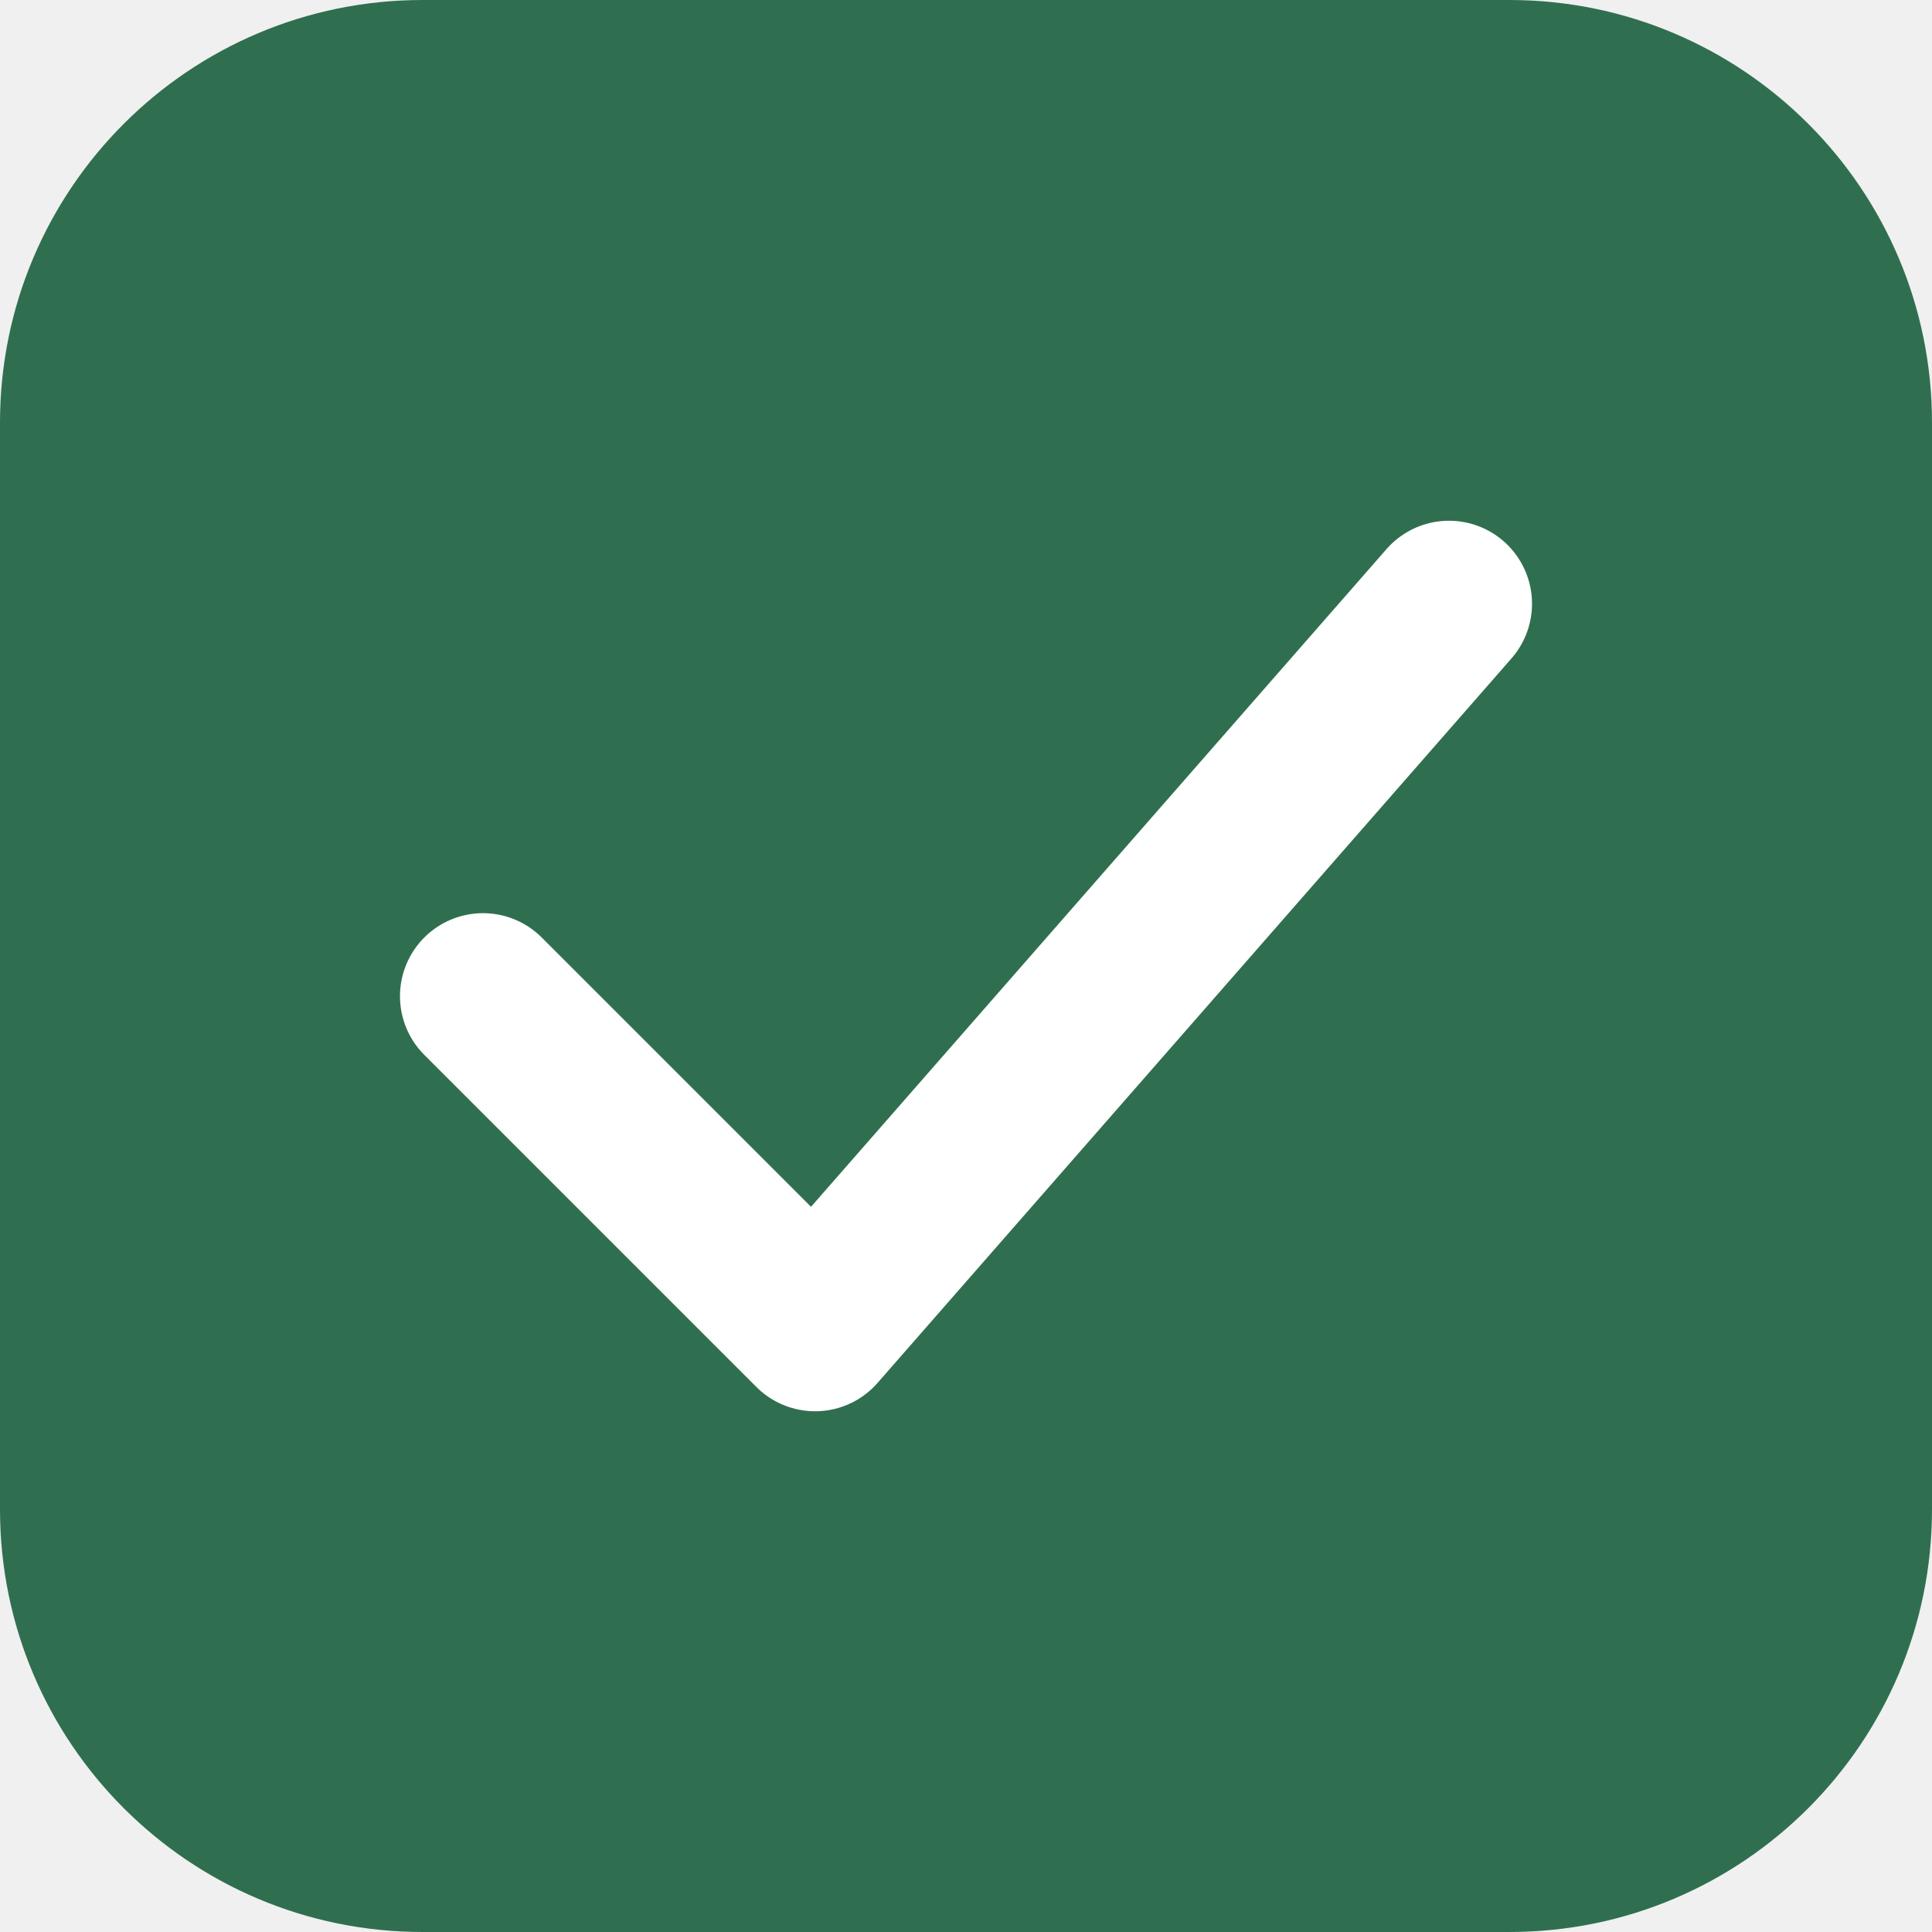
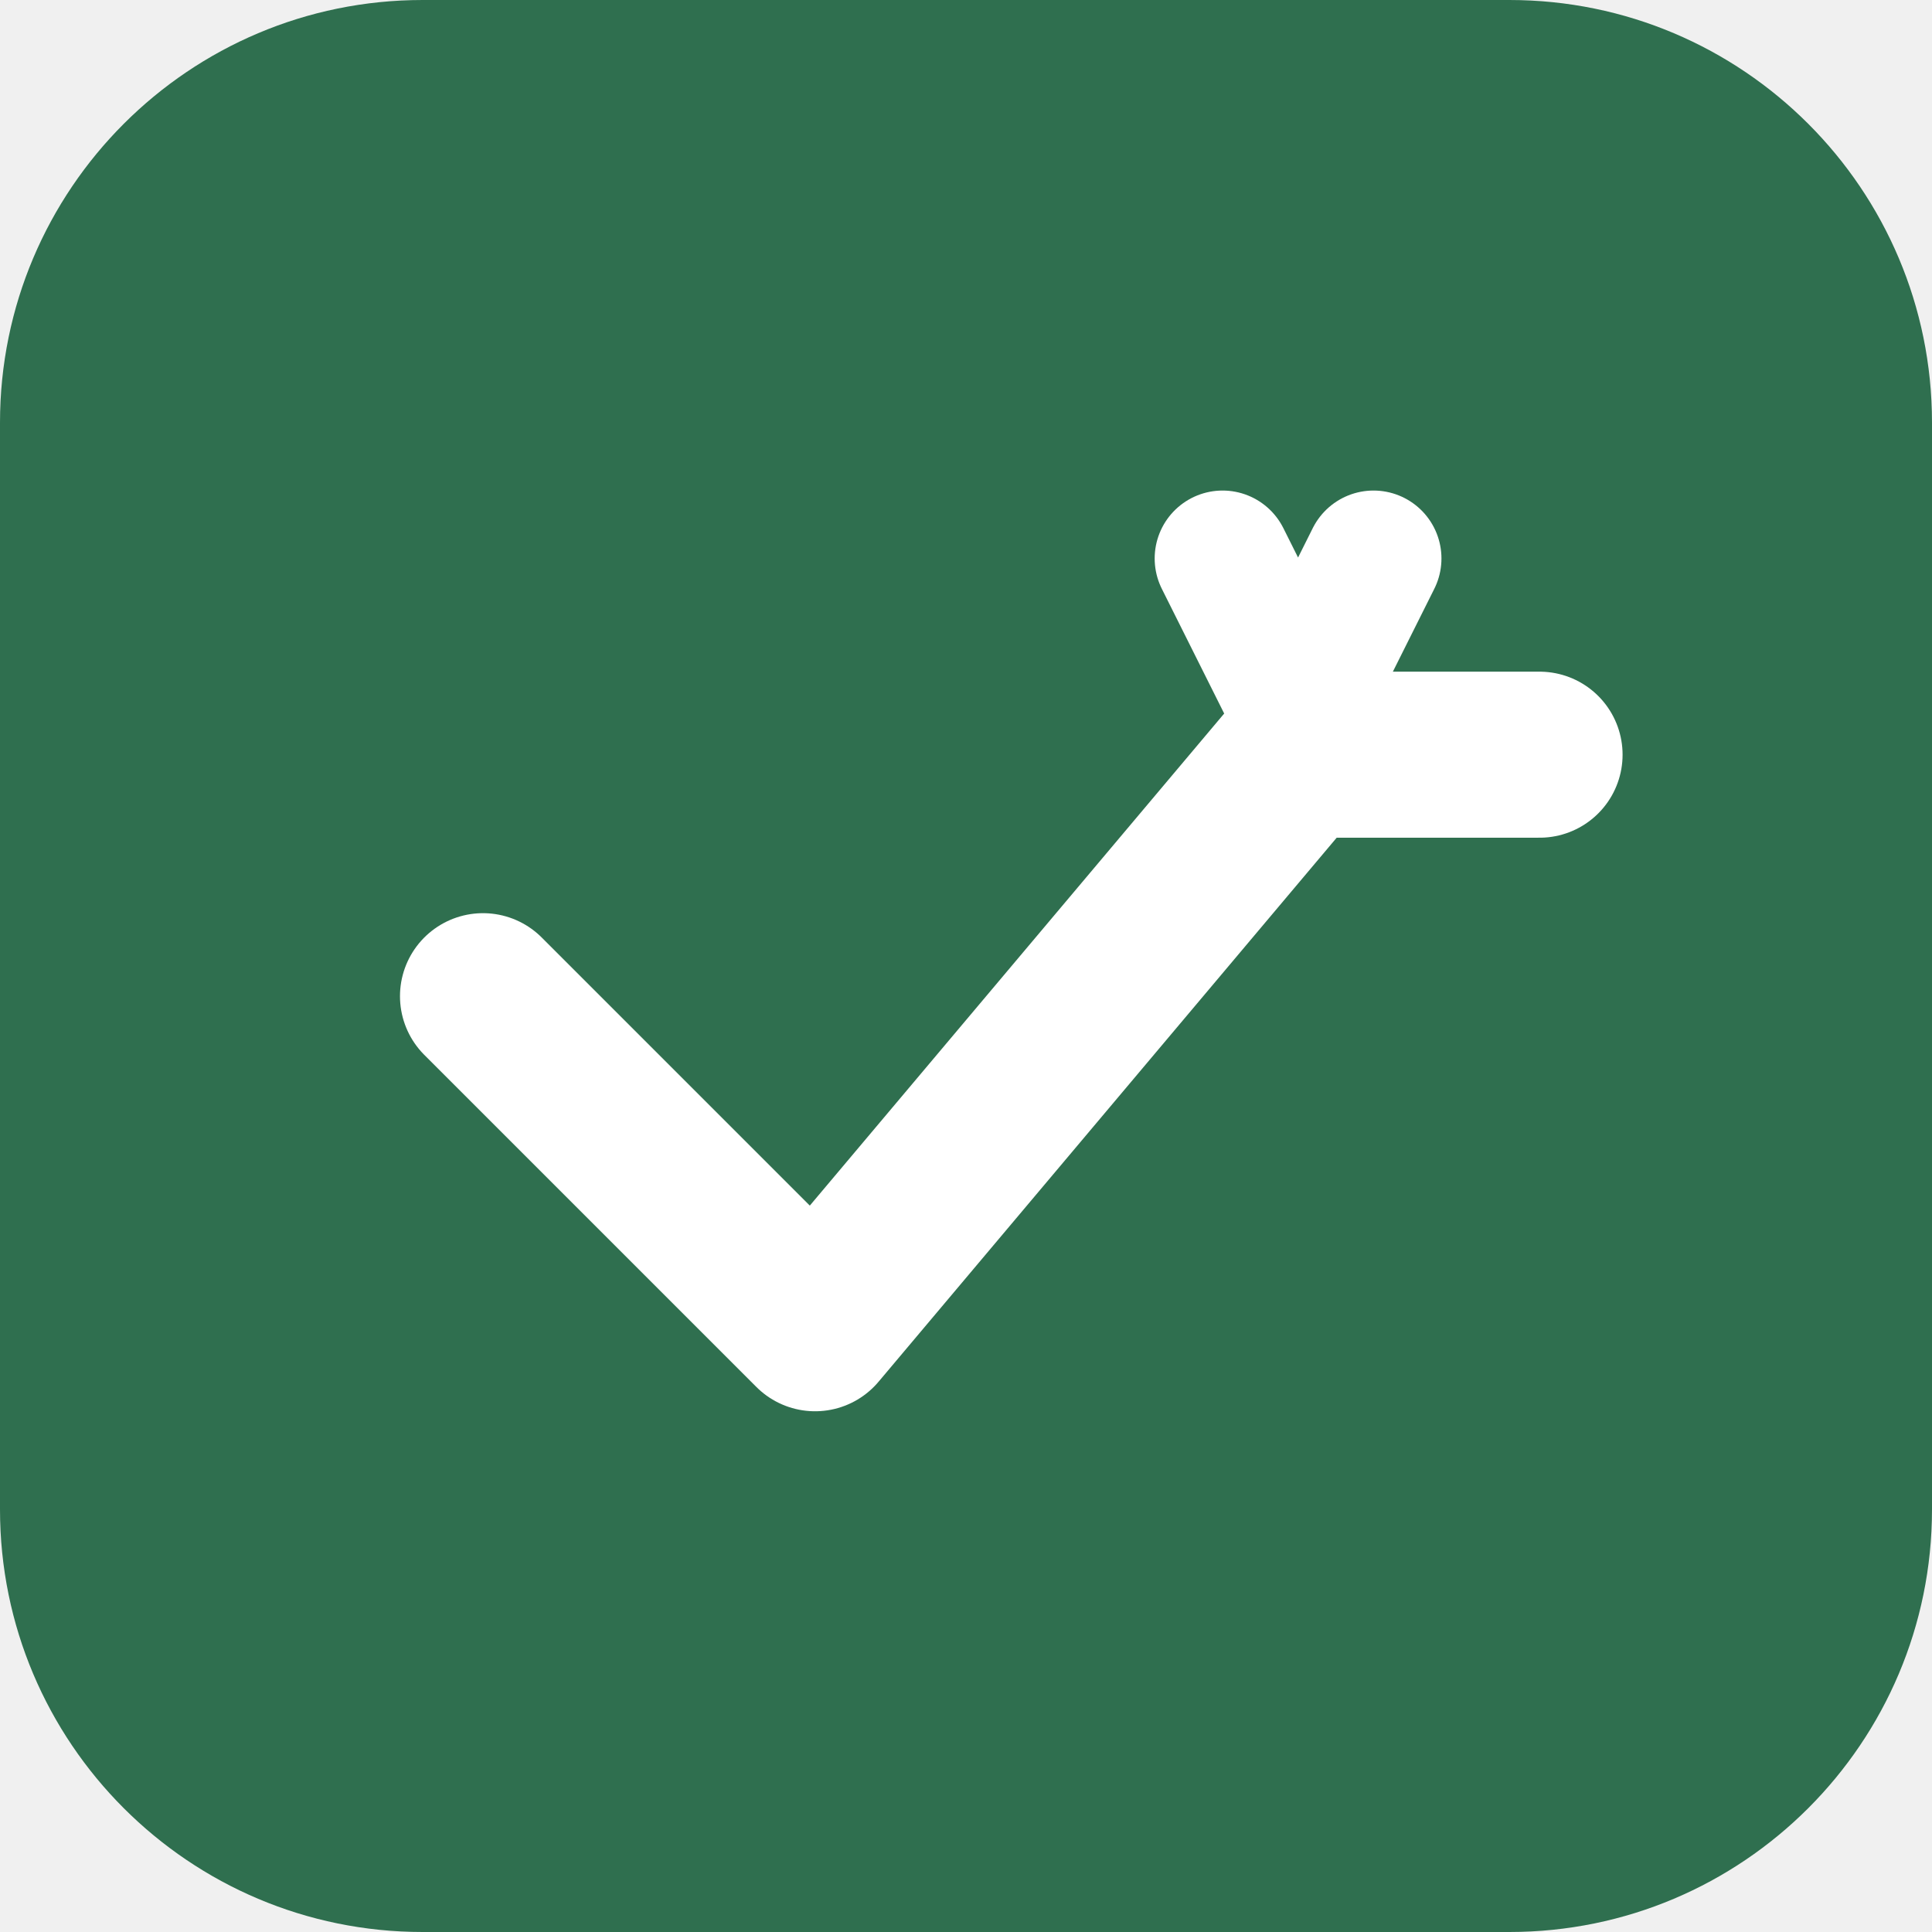
<svg xmlns="http://www.w3.org/2000/svg" viewBox="0 0 32 32" fill="none">
  <rect width="32" height="32" rx="7" fill="#2f6f4f" />
-   <path d="M8 16.5 L13.5 22 L24 10" stroke="#ffffff" stroke-width="2.75" stroke-linecap="round" stroke-linejoin="round" />
+   <path d="M8 16.5 L13.5 22 L21.5 12.5 H25.5" stroke="#ffffff" stroke-width="2.75" stroke-linecap="round" stroke-linejoin="round" />
+   <path d="M20.25 9.25 L21.5 11.75 L22.75 9.25" stroke="#ffffff" stroke-width="2.25" stroke-linecap="round" stroke-linejoin="round" />
</svg>
